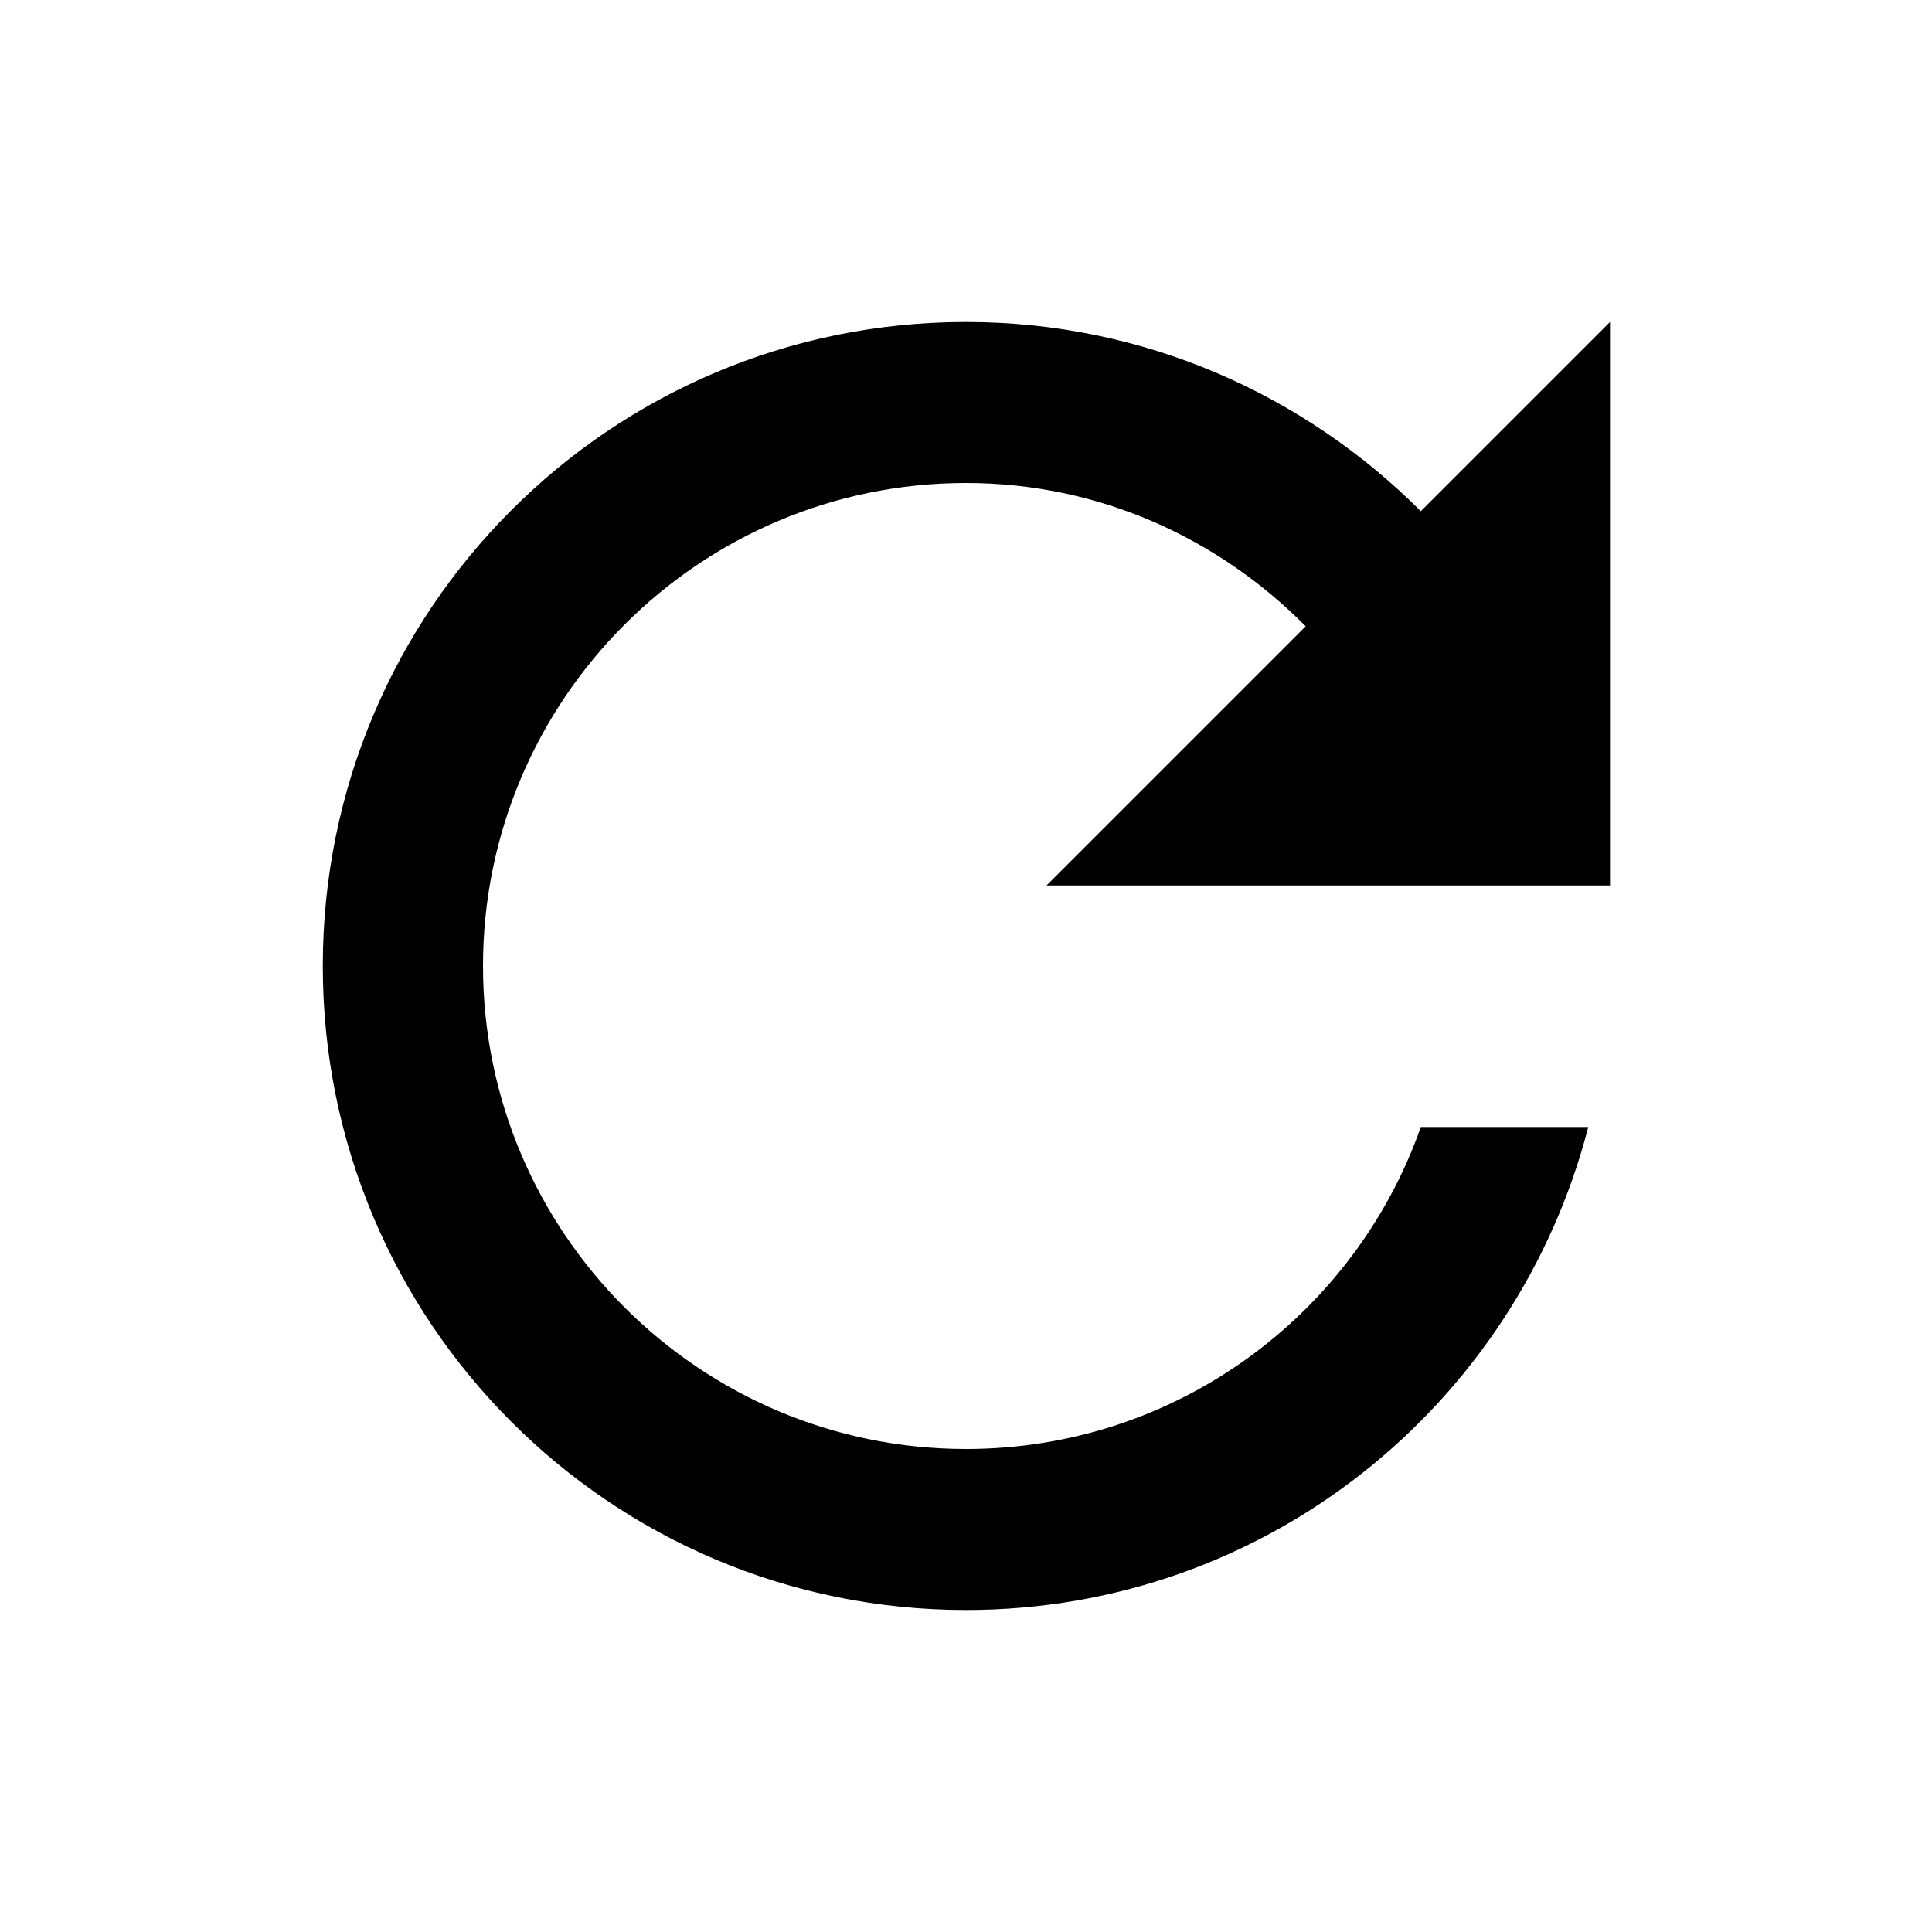
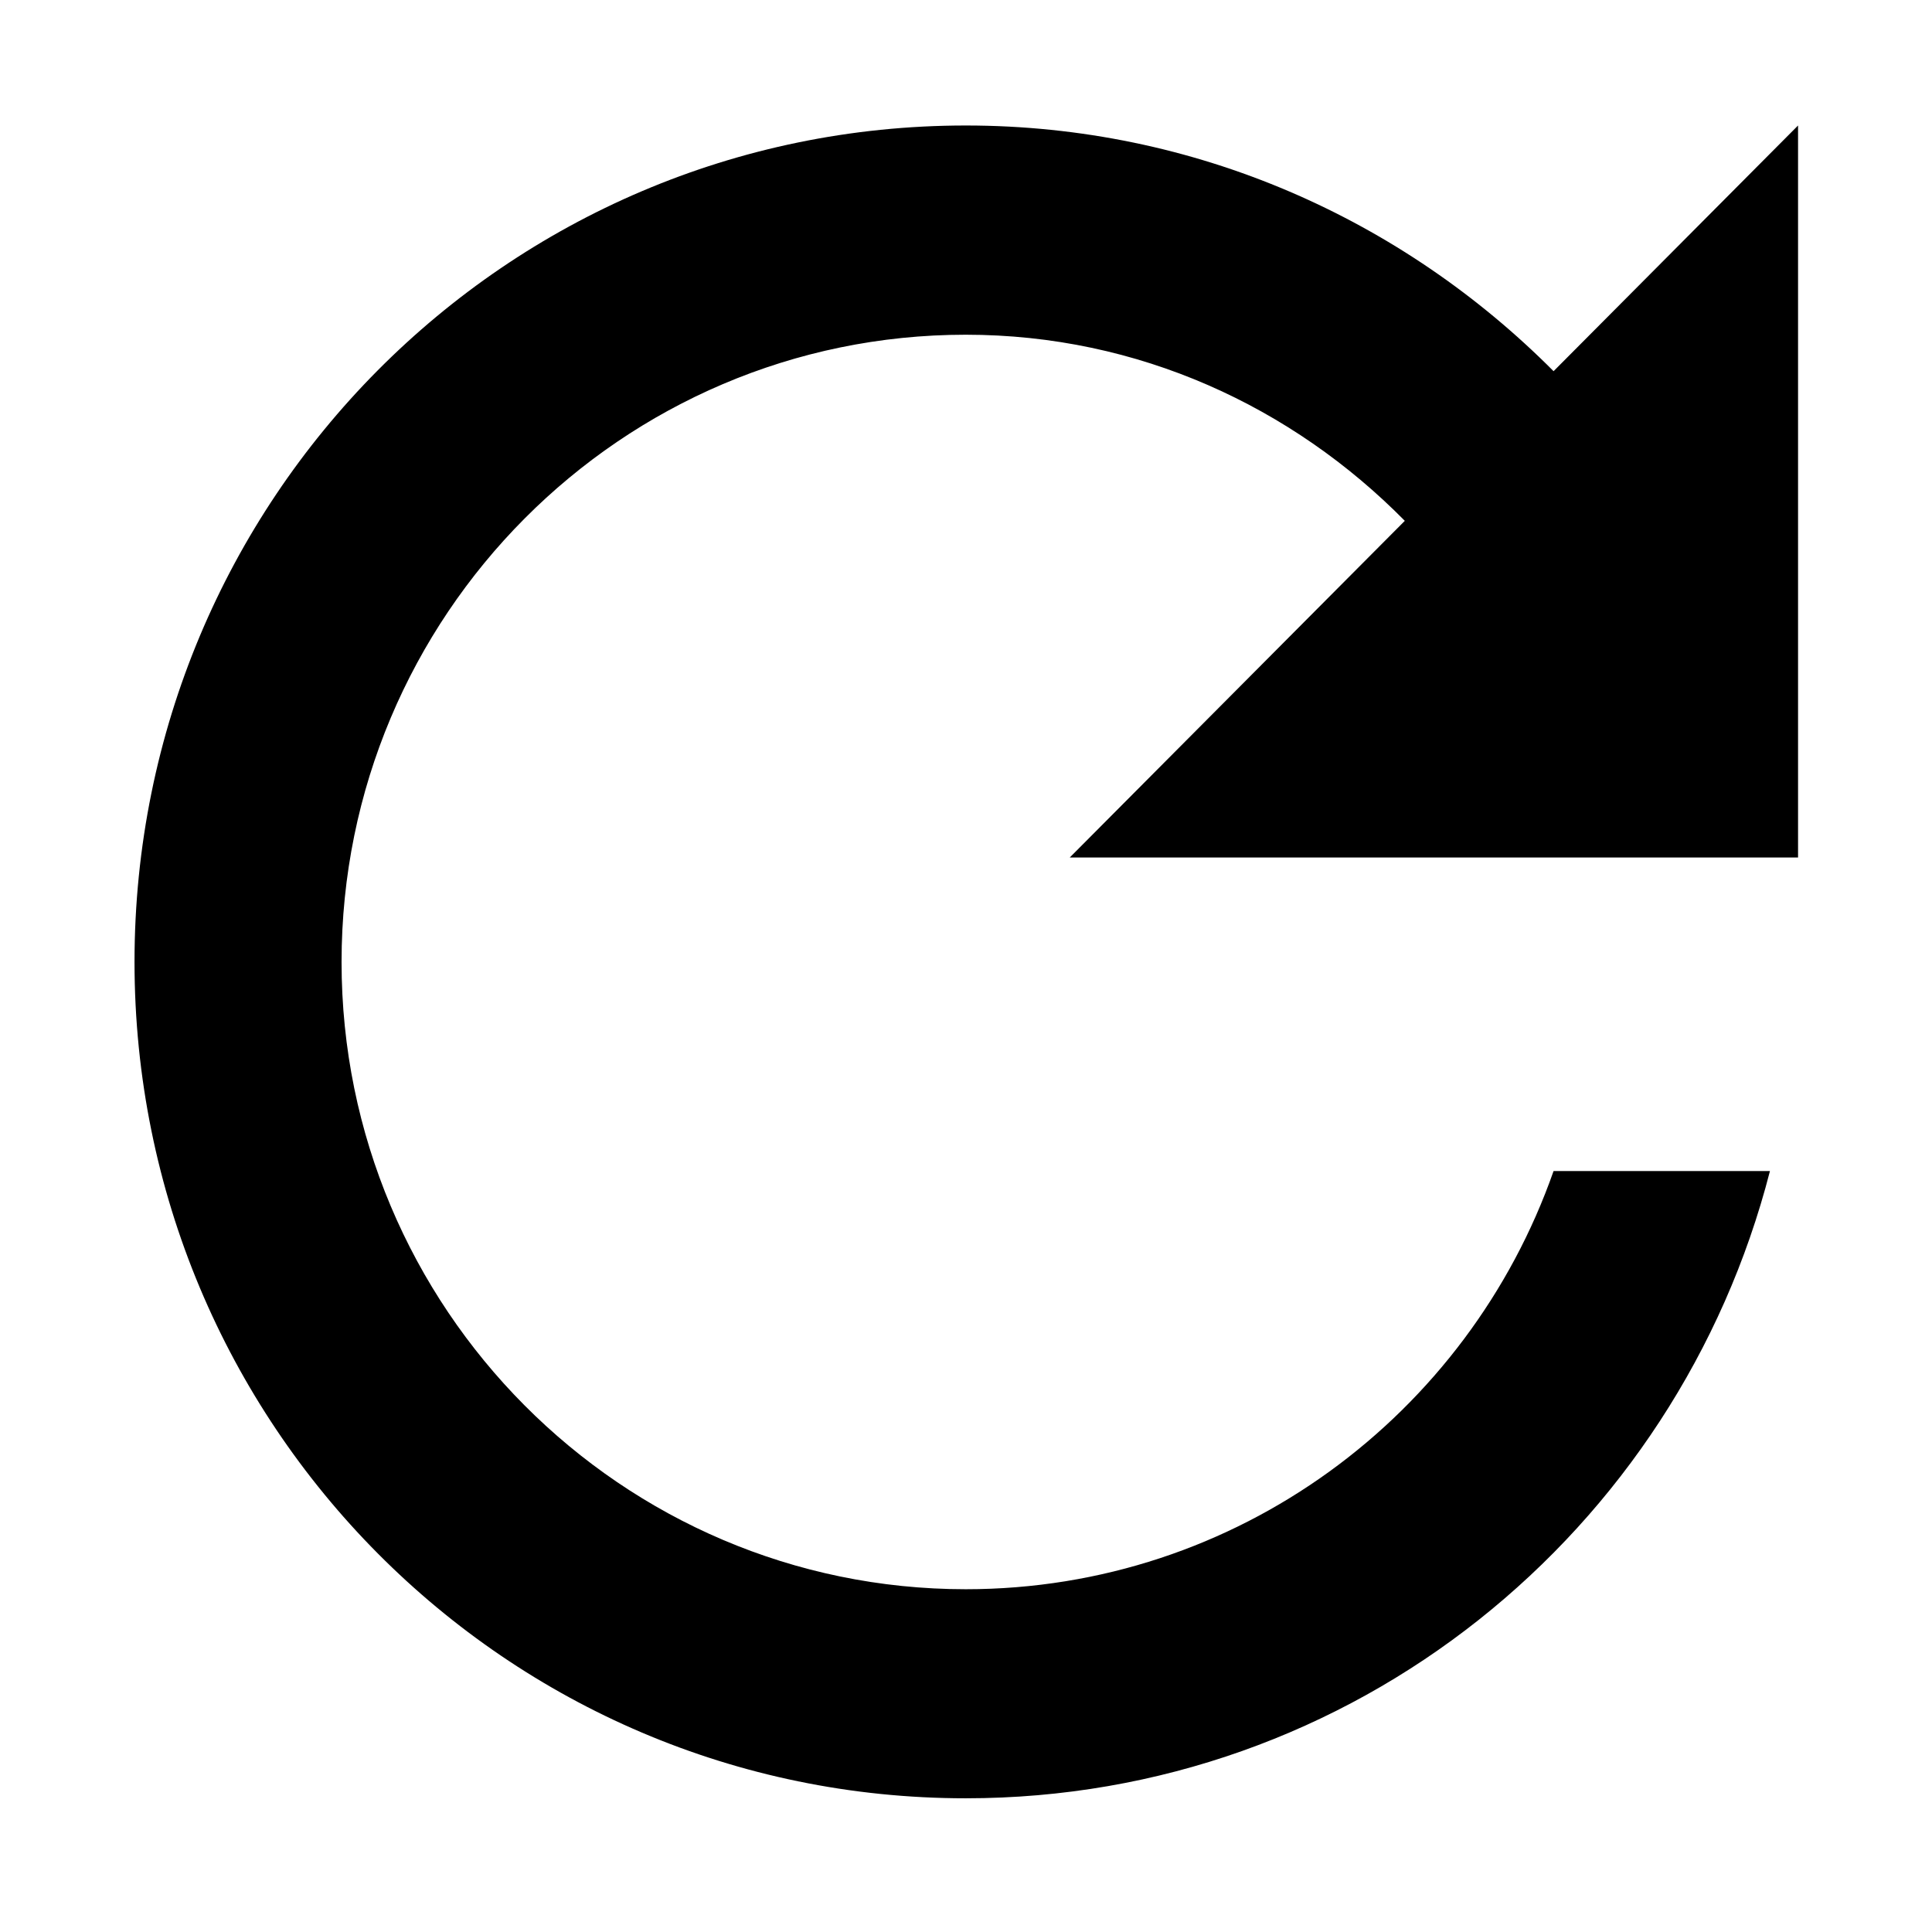
- <svg xmlns="http://www.w3.org/2000/svg" fill="#000000" height="48" viewBox="0 0 24 24" width="48">
-   <path d="M17.65 6.35C16.2 4.9 14.21 4 12 4c-4.42 0-7.99 3.58-7.99 8s3.57 8 7.99 8c3.73 0 6.84-2.55 7.73-6h-2.08c-.82 2.33-3.04 4-5.65 4-3.31 0-6-2.69-6-6s2.69-6 6-6c1.66 0 3.14.69 4.22 1.78L13 11h7V4l-2.35 2.35z" />
-   <path d="M0 0h24v24H0z" fill="none" />
+ <svg xmlns="http://www.w3.org/2000/svg" fill="#000000" height="36" viewBox="0 0 24 24" width="36" version="1.1" id="svg6">
+   <defs id="defs10" />
+   <path d="M 19.299,4.611 C 17.425,2.728 14.854,1.559 11.997,1.559 c -5.712,0 -10.326,4.649 -10.326,10.39 0,5.74 4.614,10.39 10.326,10.39 4.821,0 8.84,-3.312 9.99,-7.792 h -2.688 c -1.06,3.026 -3.929,5.195 -7.302,5.195 -4.278,0 -7.754,-3.494 -7.754,-7.792 0,-4.299 3.477,-7.792 7.754,-7.792 2.145,0 4.058,0.896 5.454,2.312 l -4.162,4.182 h 9.047 V 1.559 Z" id="path2" style="stroke-width:1.296" />
+   <path d="M0 0h24v24H0z" fill="none" id="path4" />
</svg>
